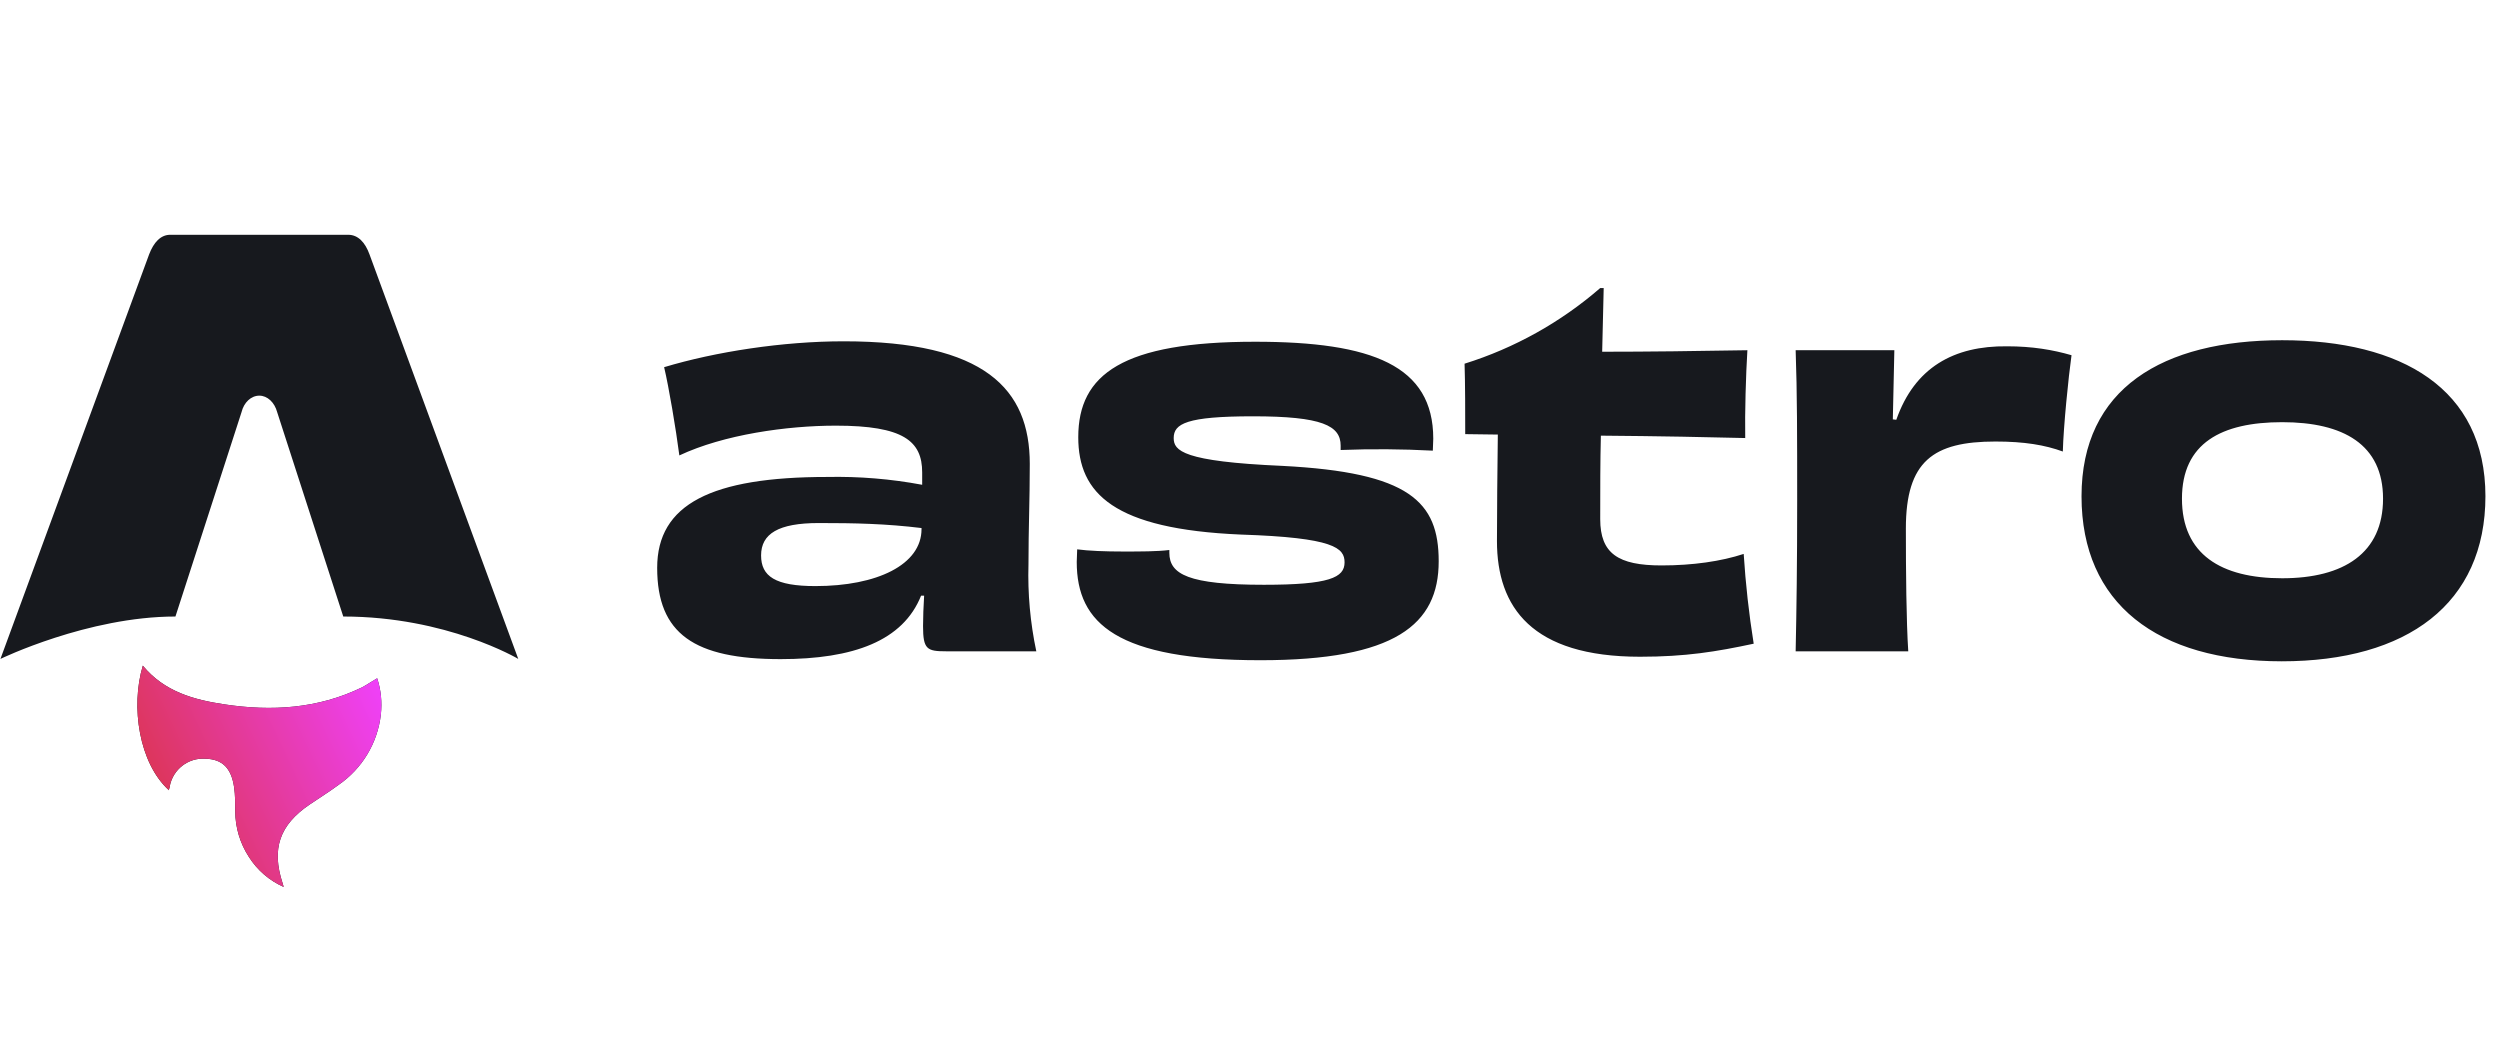
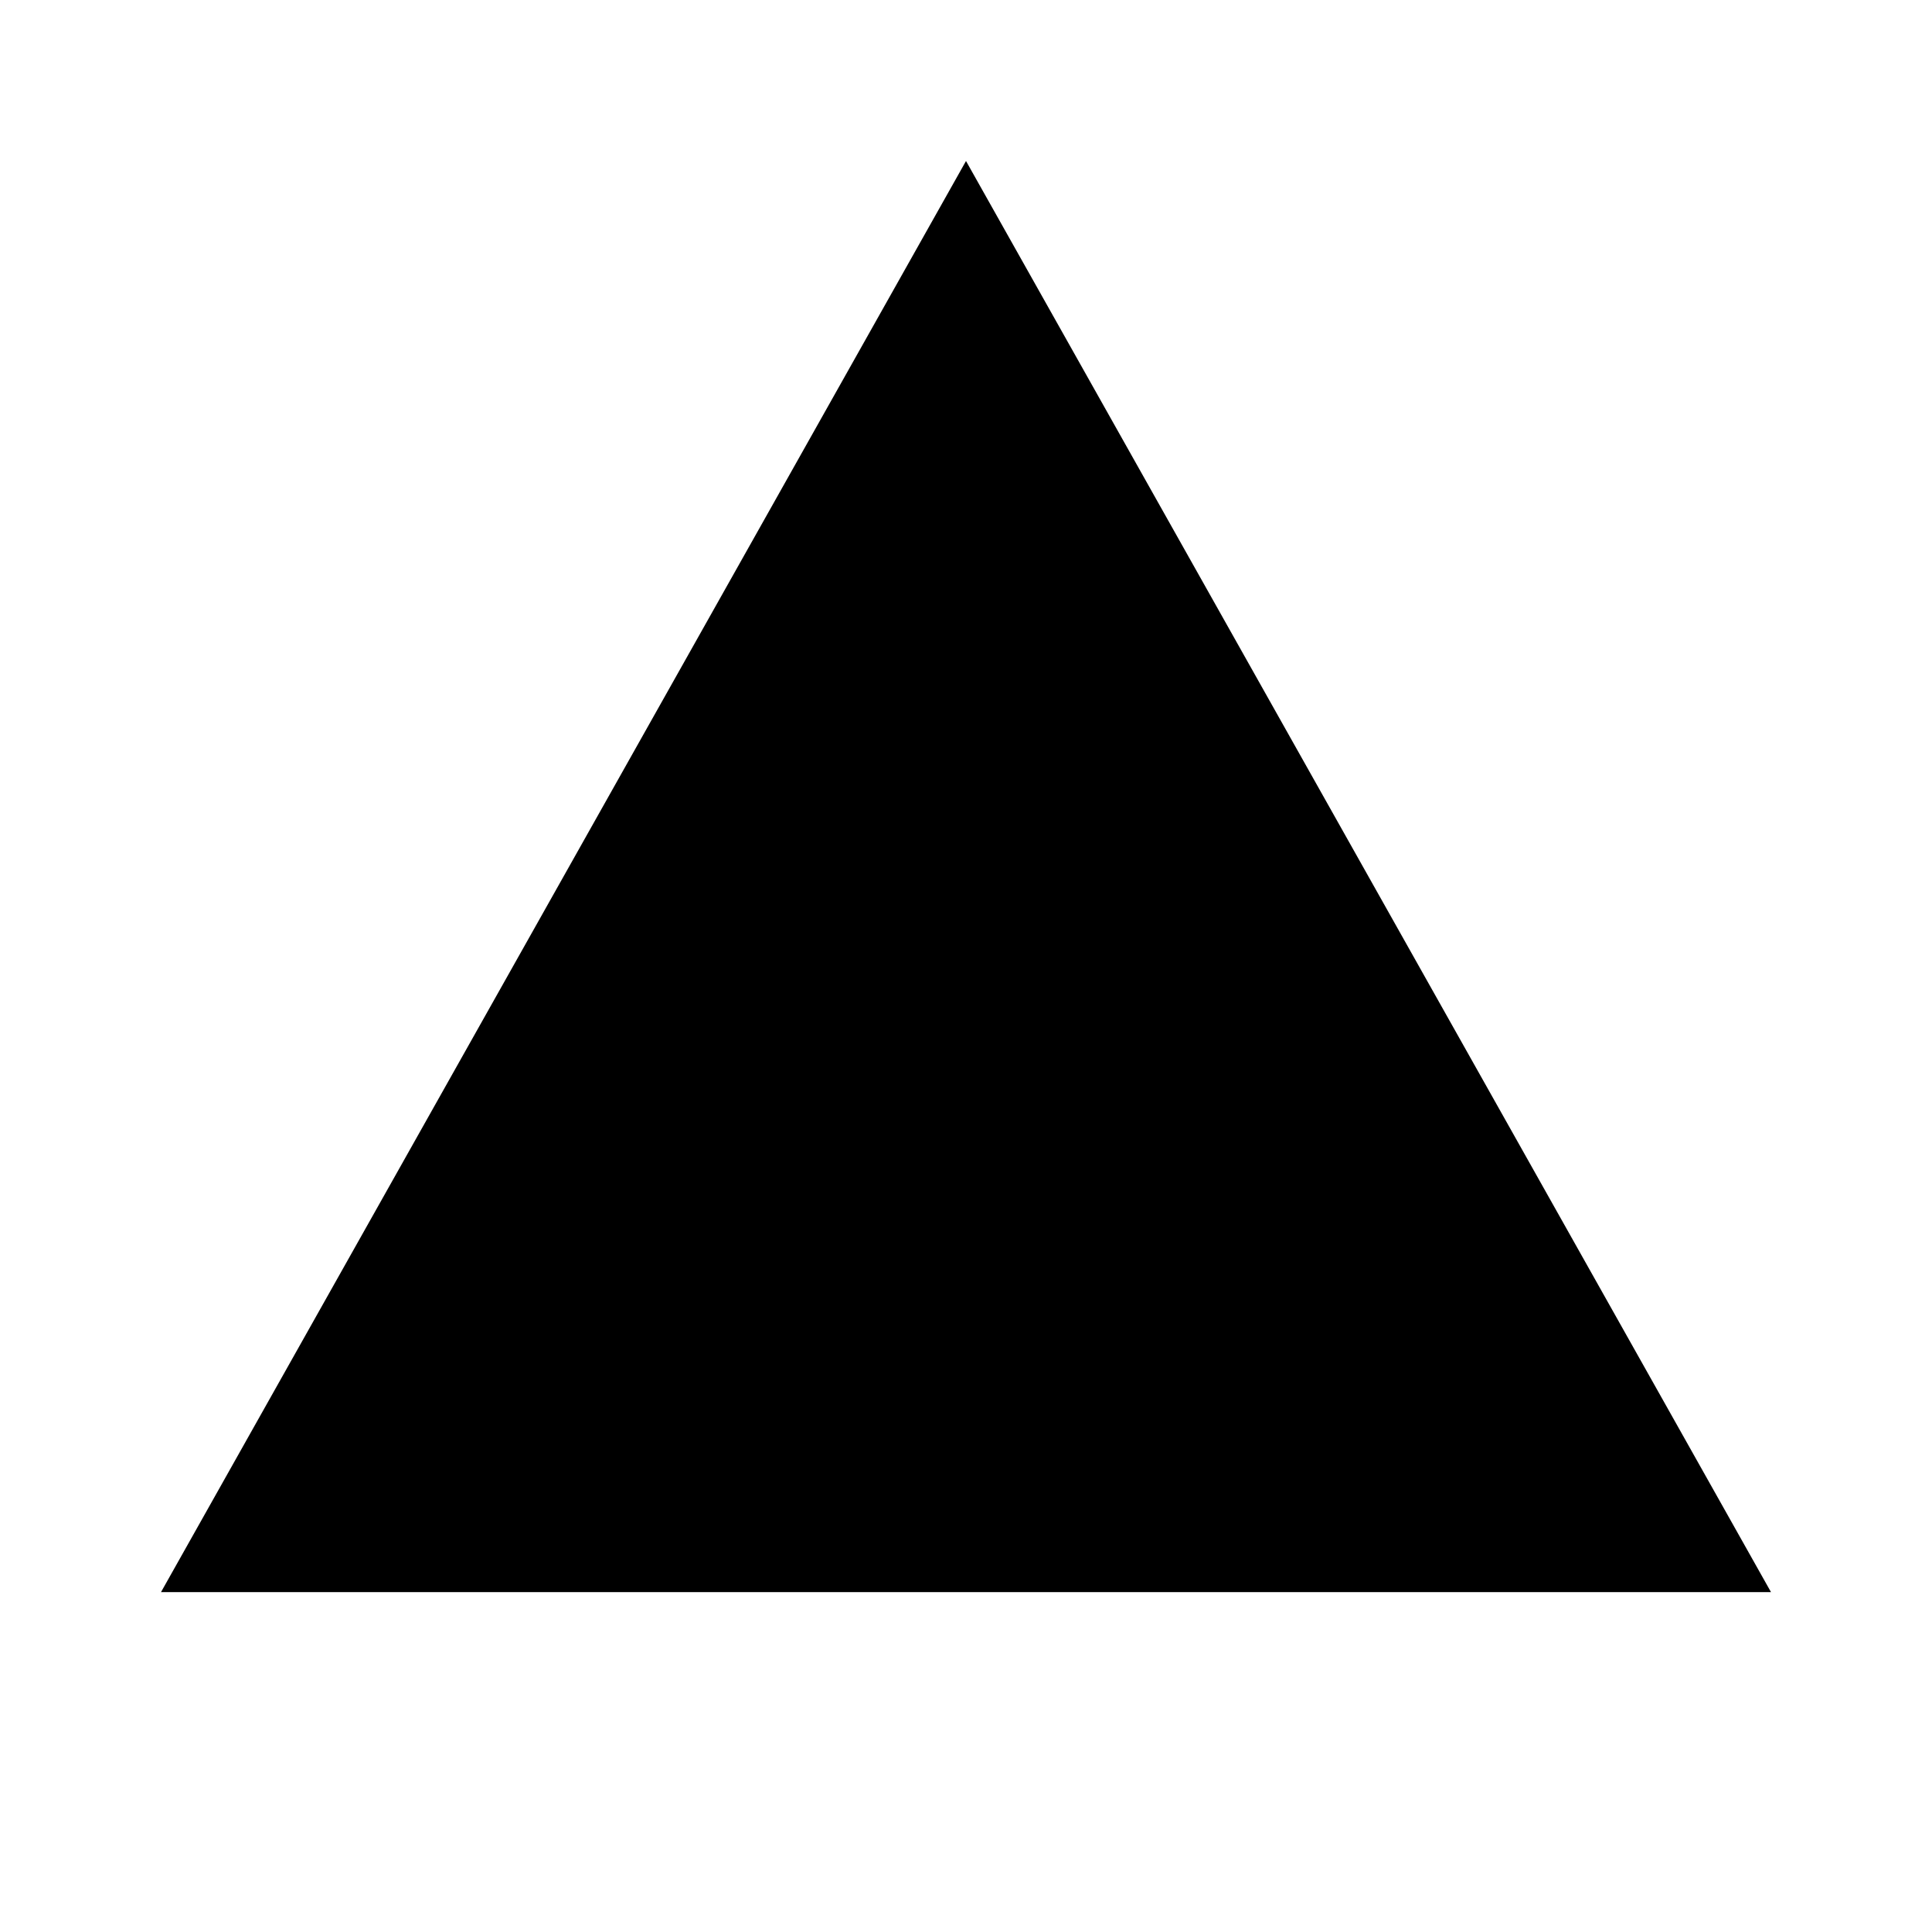
- <svg xmlns="http://www.w3.org/2000/svg" fill="none" width="115" height="48">
-   <path fill="#17191E" d="M7.77 36.35C6.4 35.11 6 32.51 6.57 30.62c.99 1.2 2.35 1.57 3.75 1.78 2.18.33 4.31.2 6.33-.78.23-.12.44-.27.7-.42.18.55.23 1.1.17 1.67a4.56 4.56 0 0 1-1.94 3.23c-.43.32-.9.61-1.34.91-1.38.94-1.76 2.03-1.24 3.62l.05.17a3.63 3.63 0 0 1-1.6-1.38 3.87 3.87 0 0 1-.63-2.1c0-.37 0-.74-.05-1.1-.13-.9-.55-1.3-1.33-1.32a1.56 1.56 0 0 0-1.63 1.26c0 .06-.03.12-.05.2Z" />
-   <path fill="url(#a)" d="M7.77 36.35C6.4 35.11 6 32.51 6.57 30.62c.99 1.2 2.35 1.57 3.75 1.78 2.18.33 4.31.2 6.33-.78.23-.12.44-.27.7-.42.18.55.23 1.1.17 1.67a4.56 4.56 0 0 1-1.94 3.23c-.43.32-.9.61-1.34.91-1.38.94-1.76 2.03-1.24 3.62l.05.17a3.63 3.63 0 0 1-1.6-1.38 3.87 3.87 0 0 1-.63-2.1c0-.37 0-.74-.05-1.1-.13-.9-.55-1.3-1.33-1.32a1.56 1.56 0 0 0-1.63 1.26c0 .06-.03.12-.05.2Z" />
-   <path fill="#17191E" d="M.02 30.31s4.02-1.95 8.05-1.95l3.04-9.4c.11-.45.44-.76.82-.76.37 0 .7.31.82.76l3.04 9.4c4.77 0 8.05 1.95 8.05 1.95L17 11.71c-.2-.56-.53-.91-.98-.91H7.83c-.44 0-.76.35-.97.9L.02 30.31Zm42.37-5.97c0 1.64-2.05 2.62-4.88 2.62-1.85 0-2.5-.45-2.5-1.41 0-1 .8-1.49 2.65-1.49 1.67 0 3.09.03 4.73.23v.05Zm.03-2.04a21.37 21.37 0 0 0-4.37-.36c-5.32 0-7.82 1.25-7.82 4.18 0 3.04 1.71 4.2 5.68 4.2 3.35 0 5.63-.84 6.46-2.92h.14c-.03.5-.05 1-.05 1.4 0 1.07.18 1.16 1.06 1.16h4.15a16.9 16.9 0 0 1-.36-4c0-1.67.06-2.93.06-4.62 0-3.45-2.07-5.64-8.56-5.64-2.8 0-5.9.48-8.26 1.19.22.93.54 2.83.7 4.06 2.04-.96 4.95-1.37 7.2-1.37 3.11 0 3.97.71 3.97 2.15v.57Zm11.37 3c-.56.07-1.33.07-2.12.07-.83 0-1.6-.03-2.12-.1l-.02.58c0 2.85 1.87 4.52 8.45 4.52 6.2 0 8.2-1.64 8.2-4.55 0-2.74-1.33-4.09-7.2-4.39-4.58-.2-4.99-.7-4.99-1.28 0-.66.59-1 3.65-1 3.18 0 4.03.43 4.03 1.35v.2a46.13 46.13 0 0 1 4.24.03l.02-.55c0-3.36-2.8-4.46-8.2-4.46-6.08 0-8.13 1.49-8.13 4.39 0 2.6 1.64 4.23 7.48 4.48 4.3.14 4.77.62 4.77 1.28 0 .7-.7 1.03-3.71 1.03-3.47 0-4.35-.48-4.35-1.47v-.13Zm19.82-12.05a17.5 17.5 0 0 1-6.24 3.48c.03.84.03 2.4.03 3.24l1.5.02c-.02 1.63-.04 3.6-.04 4.9 0 3.04 1.6 5.32 6.58 5.32 2.1 0 3.5-.23 5.23-.6a43.77 43.77 0 0 1-.46-4.13c-1.03.34-2.34.53-3.78.53-2 0-2.82-.55-2.82-2.13 0-1.37 0-2.65.03-3.84 2.57.02 5.13.07 6.64.11-.02-1.18.03-2.9.1-4.04-2.2.04-4.65.07-6.68.07l.07-2.93h-.16Zm13.46 6.04a767.33 767.33 0 0 1 .07-3.18H82.6c.07 1.96.07 3.98.07 6.92 0 2.95-.03 4.99-.07 6.93h5.18c-.09-1.37-.11-3.68-.11-5.65 0-3.1 1.26-4 4.12-4 1.33 0 2.28.16 3.1.46.03-1.16.26-3.43.4-4.43-.86-.25-1.81-.41-2.96-.41-2.46-.03-4.26.98-5.1 3.38l-.17-.02Zm22.55 3.65c0 2.5-1.8 3.66-4.64 3.66-2.81 0-4.61-1.1-4.61-3.66s1.82-3.52 4.61-3.52c2.82 0 4.64 1.03 4.64 3.52Zm4.71-.11c0-4.96-3.87-7.18-9.35-7.18-5.5 0-9.23 2.22-9.23 7.18 0 4.94 3.49 7.59 9.21 7.59 5.77 0 9.37-2.65 9.37-7.6Z" />
-   <defs>
-     <linearGradient id="a" x1="6.33" x2="19.43" y1="40.8" y2="34.6" gradientUnits="userSpaceOnUse">
-       <stop stop-color="#D83333" />
-       <stop offset="1" stop-color="#F041FF" />
-     </linearGradient>
-   </defs>
+ <svg xmlns="http://www.w3.org/2000/svg" width="24" height="24" viewBox="0 0 24 24" fill="none">
+   <path d="M12 2L2 19.778H22L12 2Z" fill="currentColor" />
+   <path d="M12 5.5L18.5 17.5H5.5L12 5.5Z" fill="currentColor" />
</svg>
